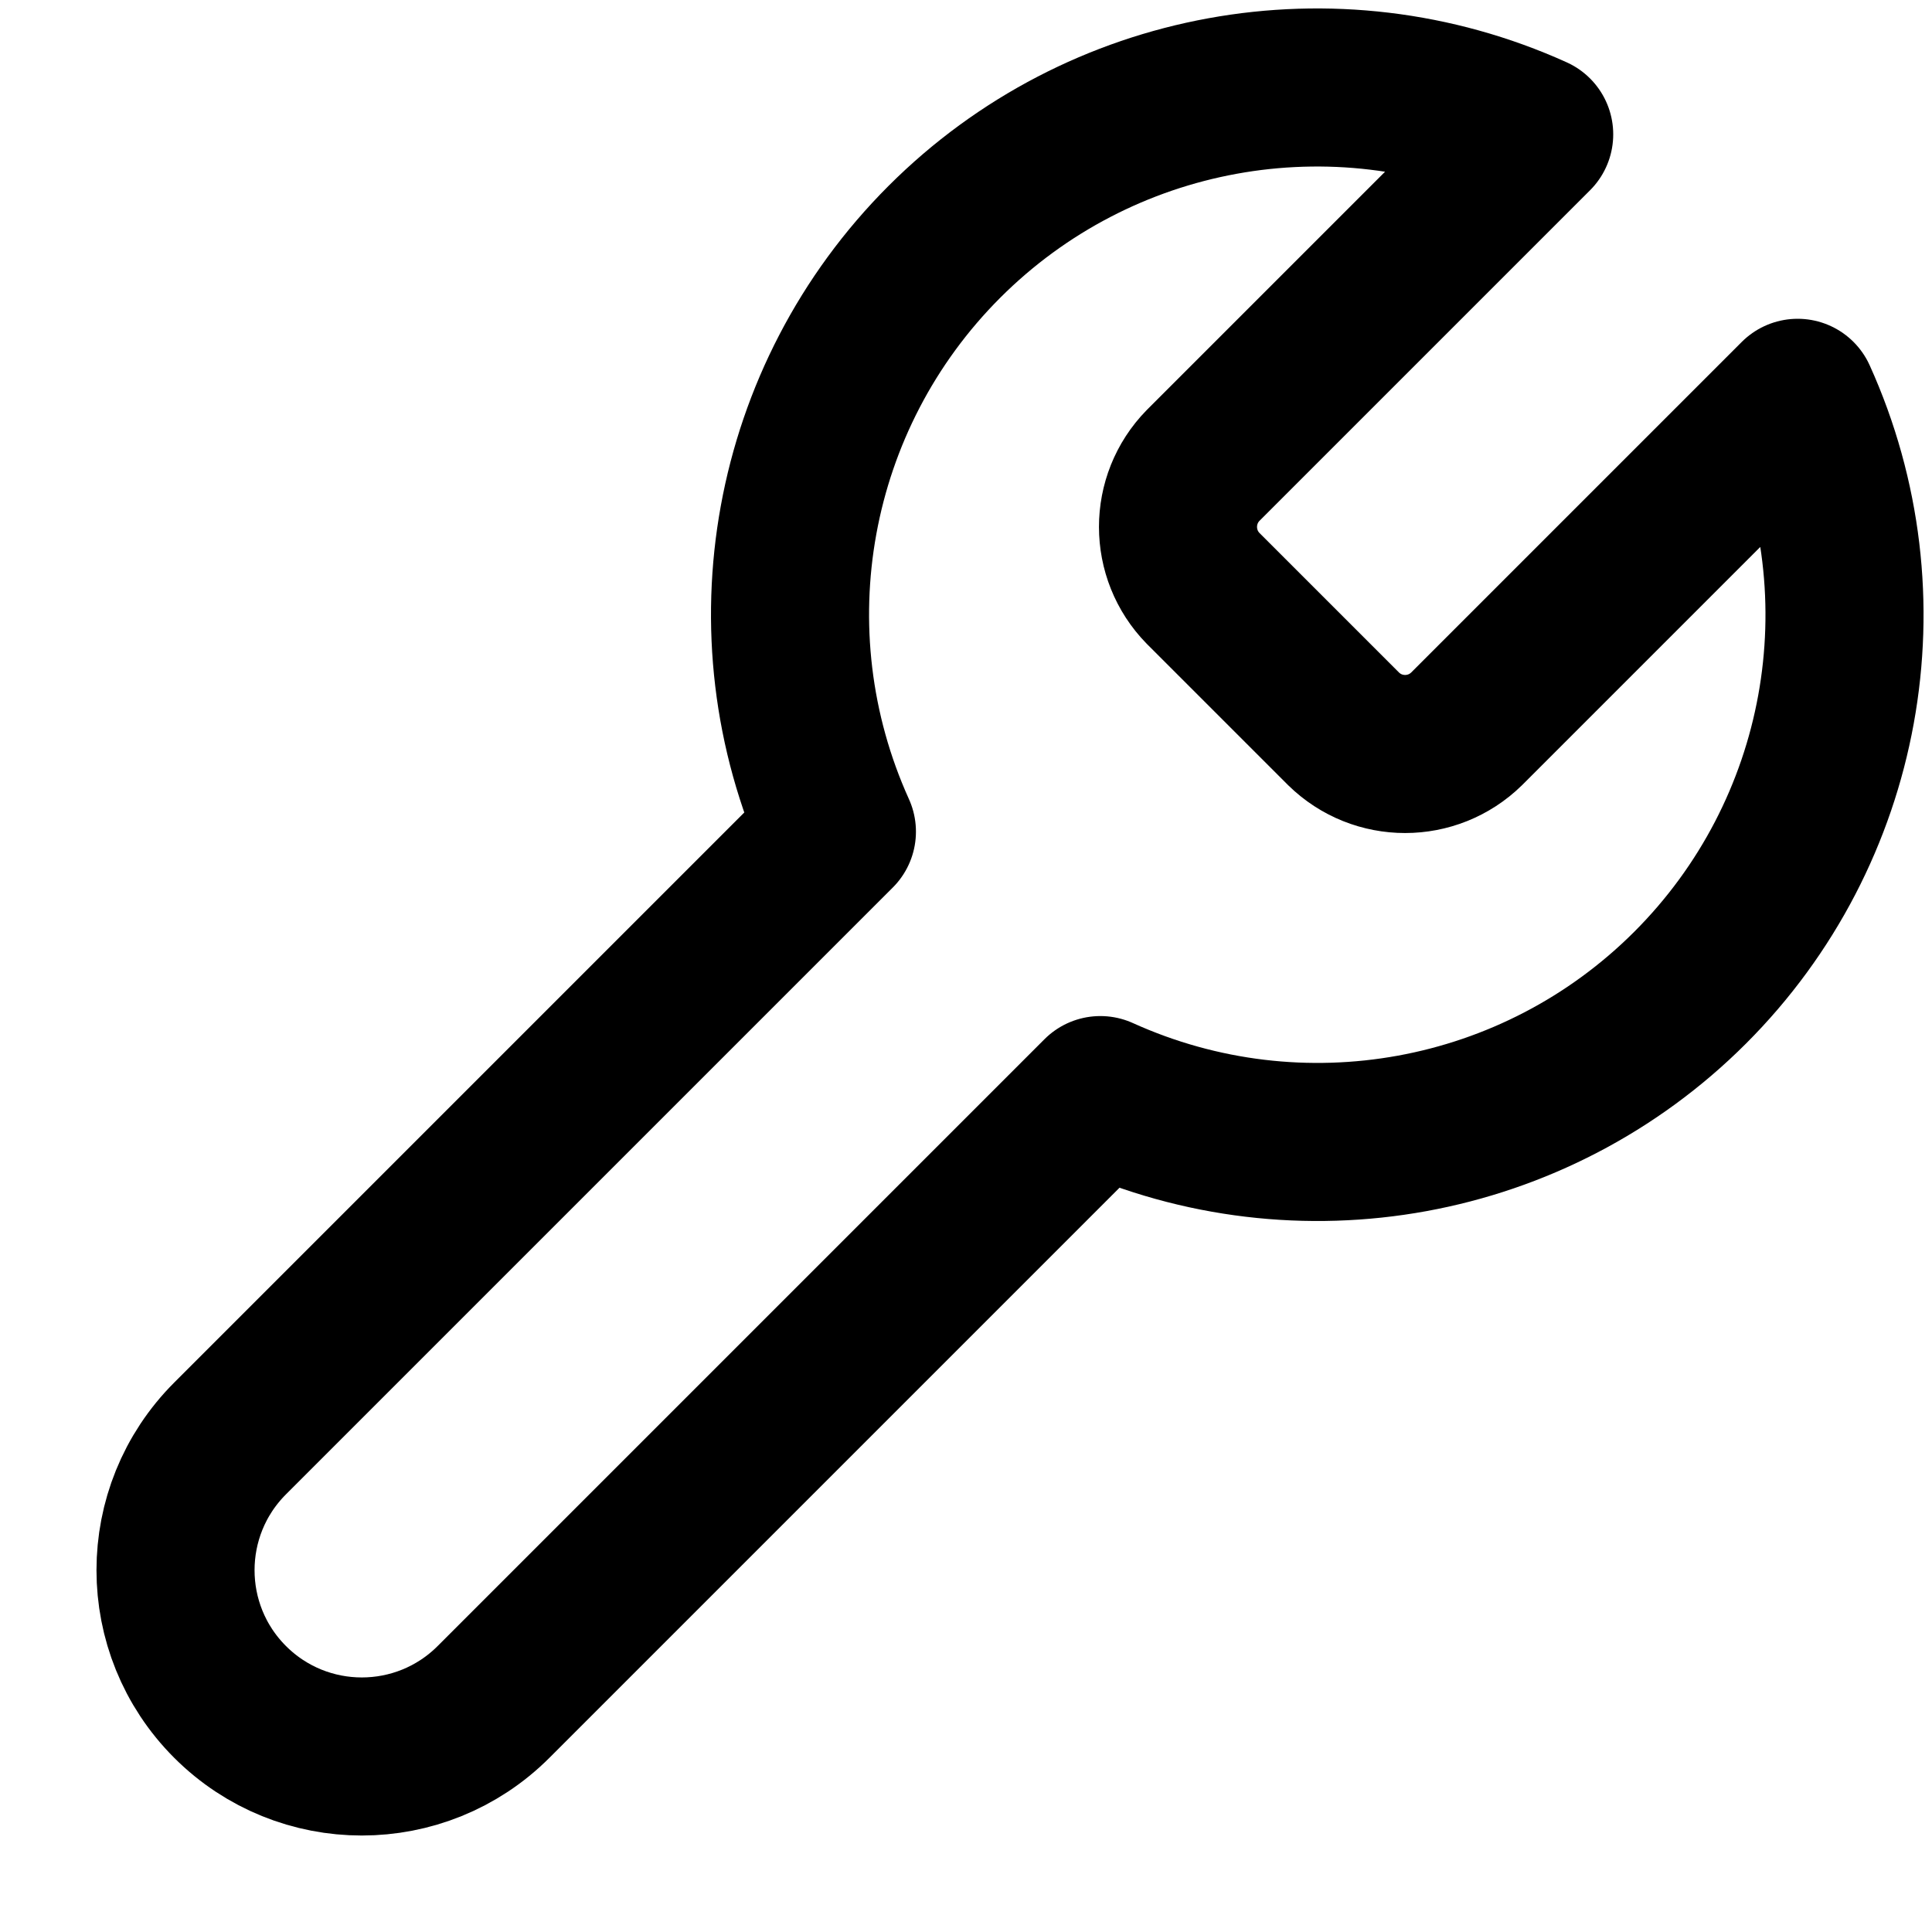
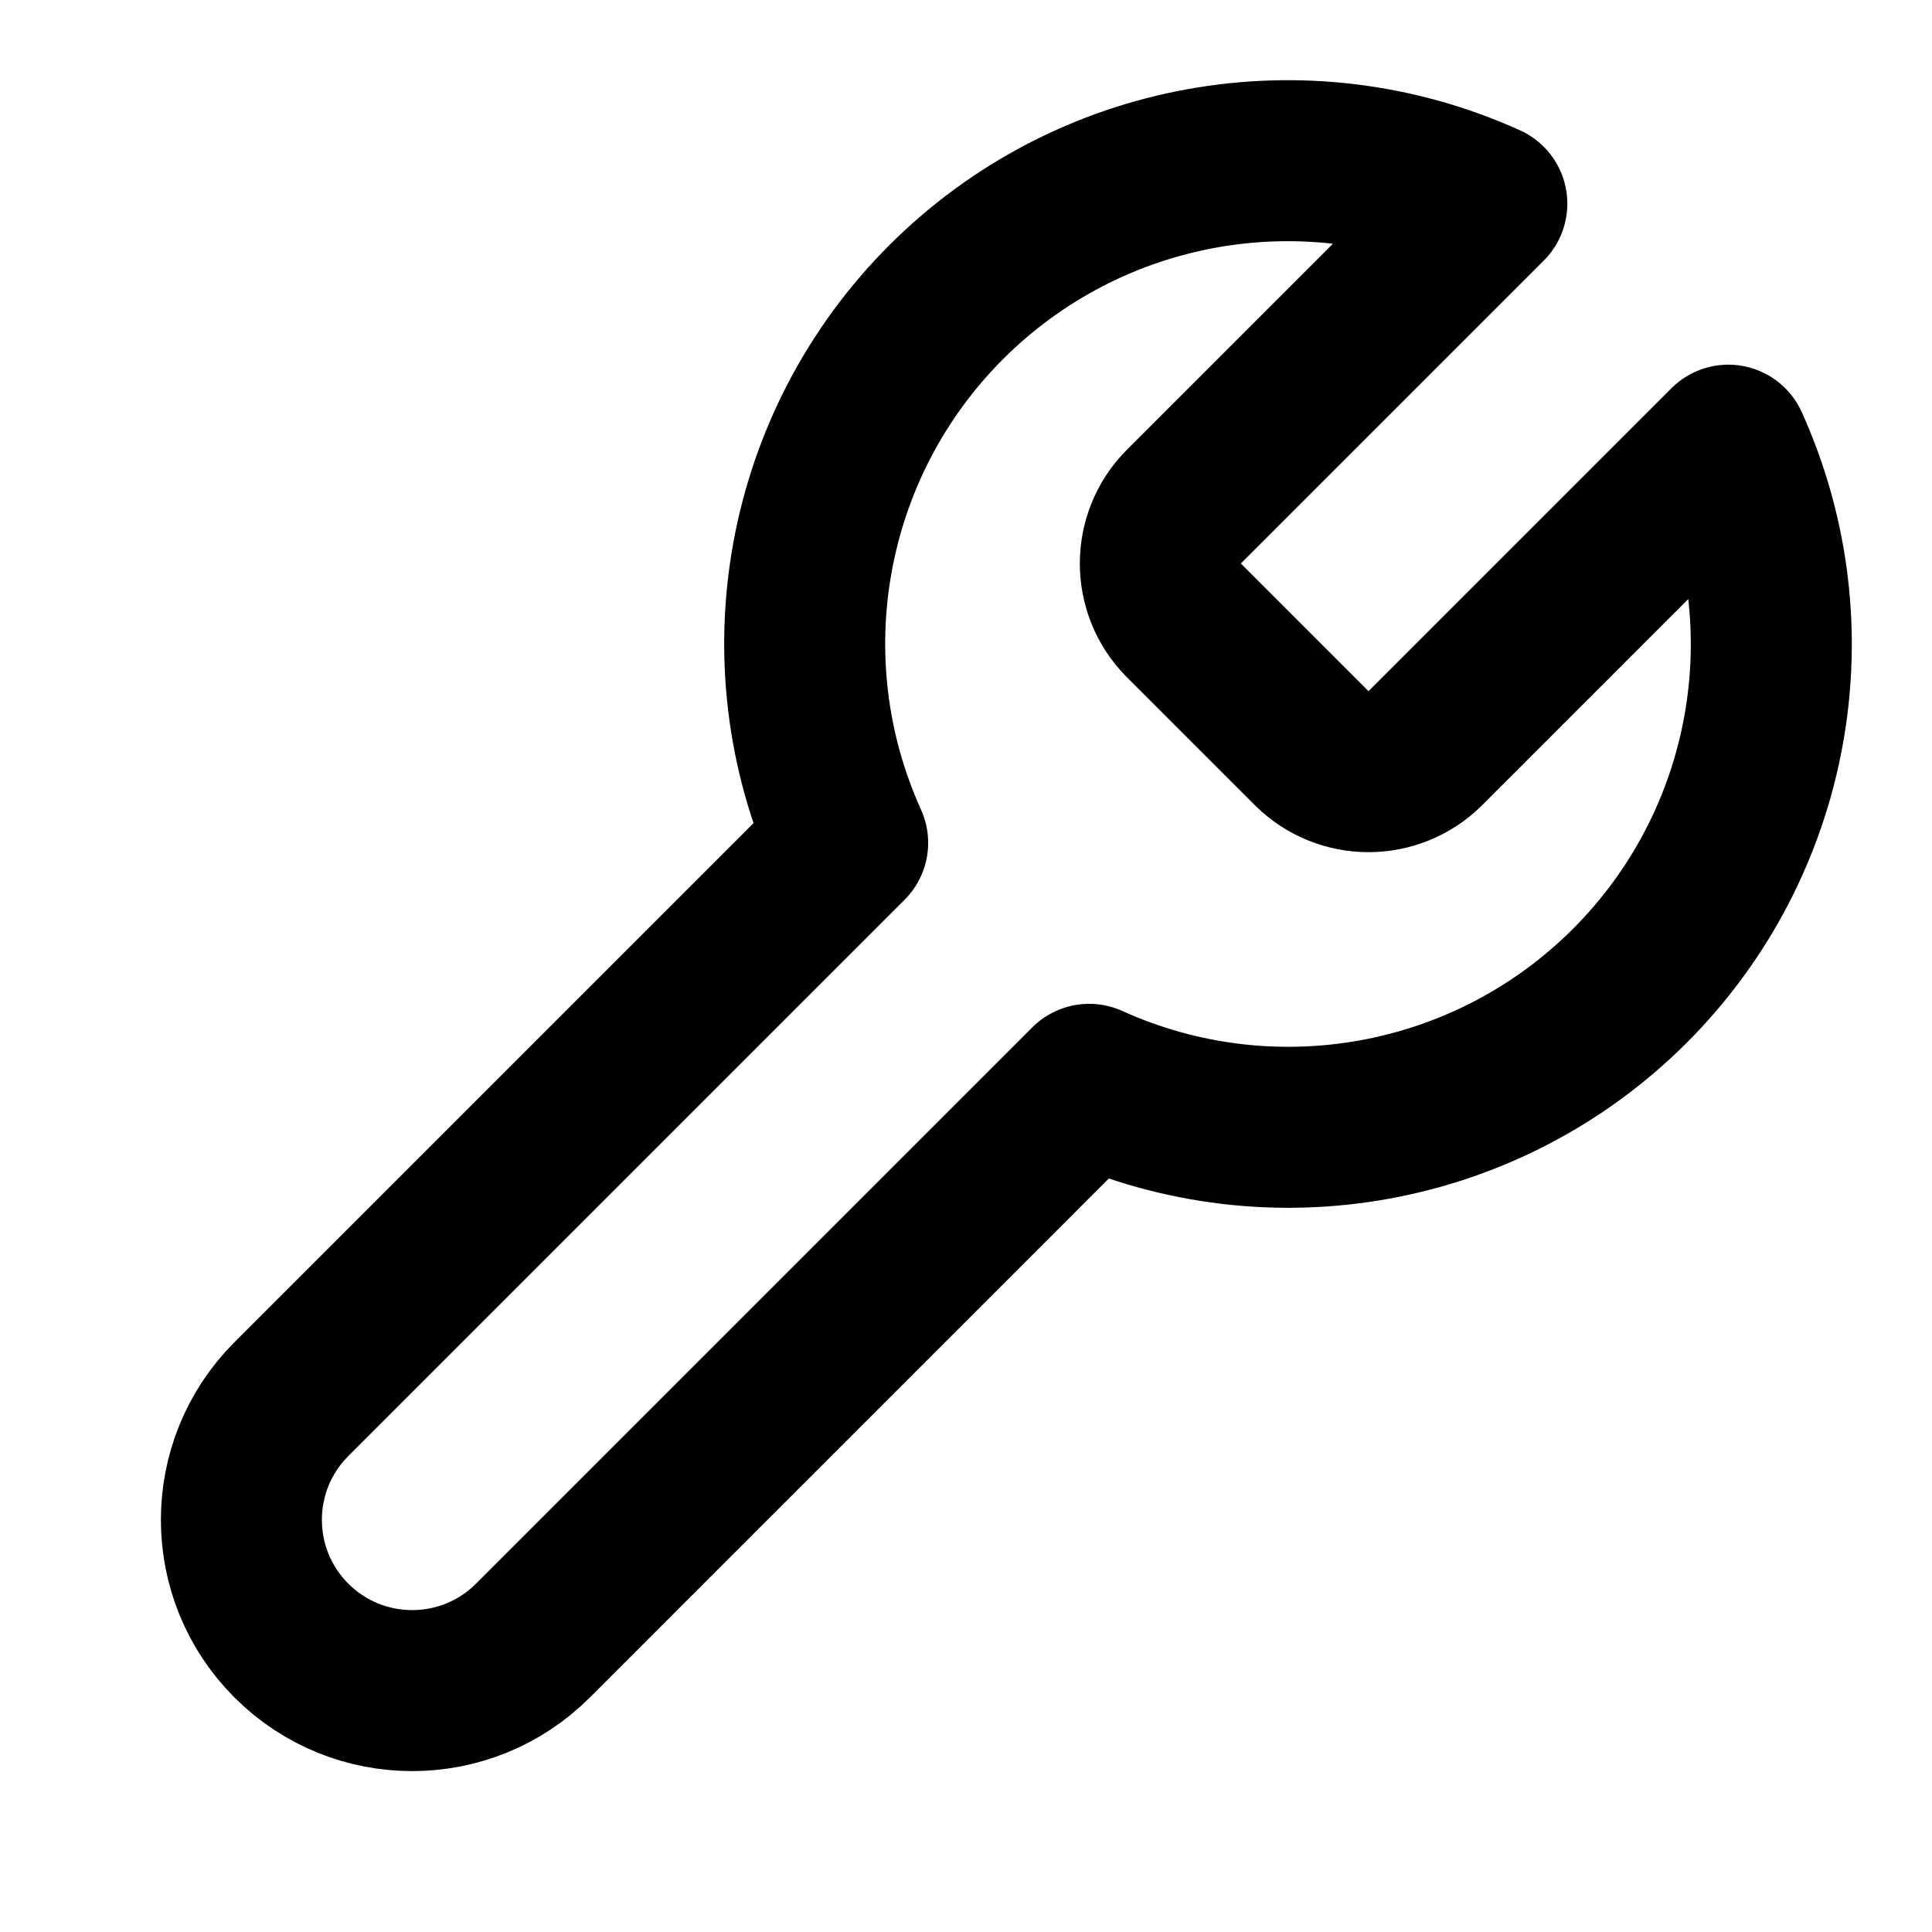
- <svg xmlns="http://www.w3.org/2000/svg" width="22" height="22" viewBox="1 1 22 22" fill="none" stroke="currentColor" stroke-width="1.8" stroke-linecap="round" stroke-linejoin="round">
+ <svg xmlns="http://www.w3.org/2000/svg" width="24" height="24" viewBox="0 0 24 24" fill="none" stroke="currentColor" stroke-width="2" stroke-linecap="round" stroke-linejoin="round">
  <path d="M14.7 6.3a1 1 0 0 0 0 1.4l1.6 1.6a1 1 0 0 0 1.4 0l3.77-3.77a6 6 0 0 1-7.94 7.94l-6.91 6.91a2.12 2.12 0 0 1-3-3l6.91-6.91a6 6 0 0 1 7.94-7.94l-3.76 3.76z" />
</svg>
